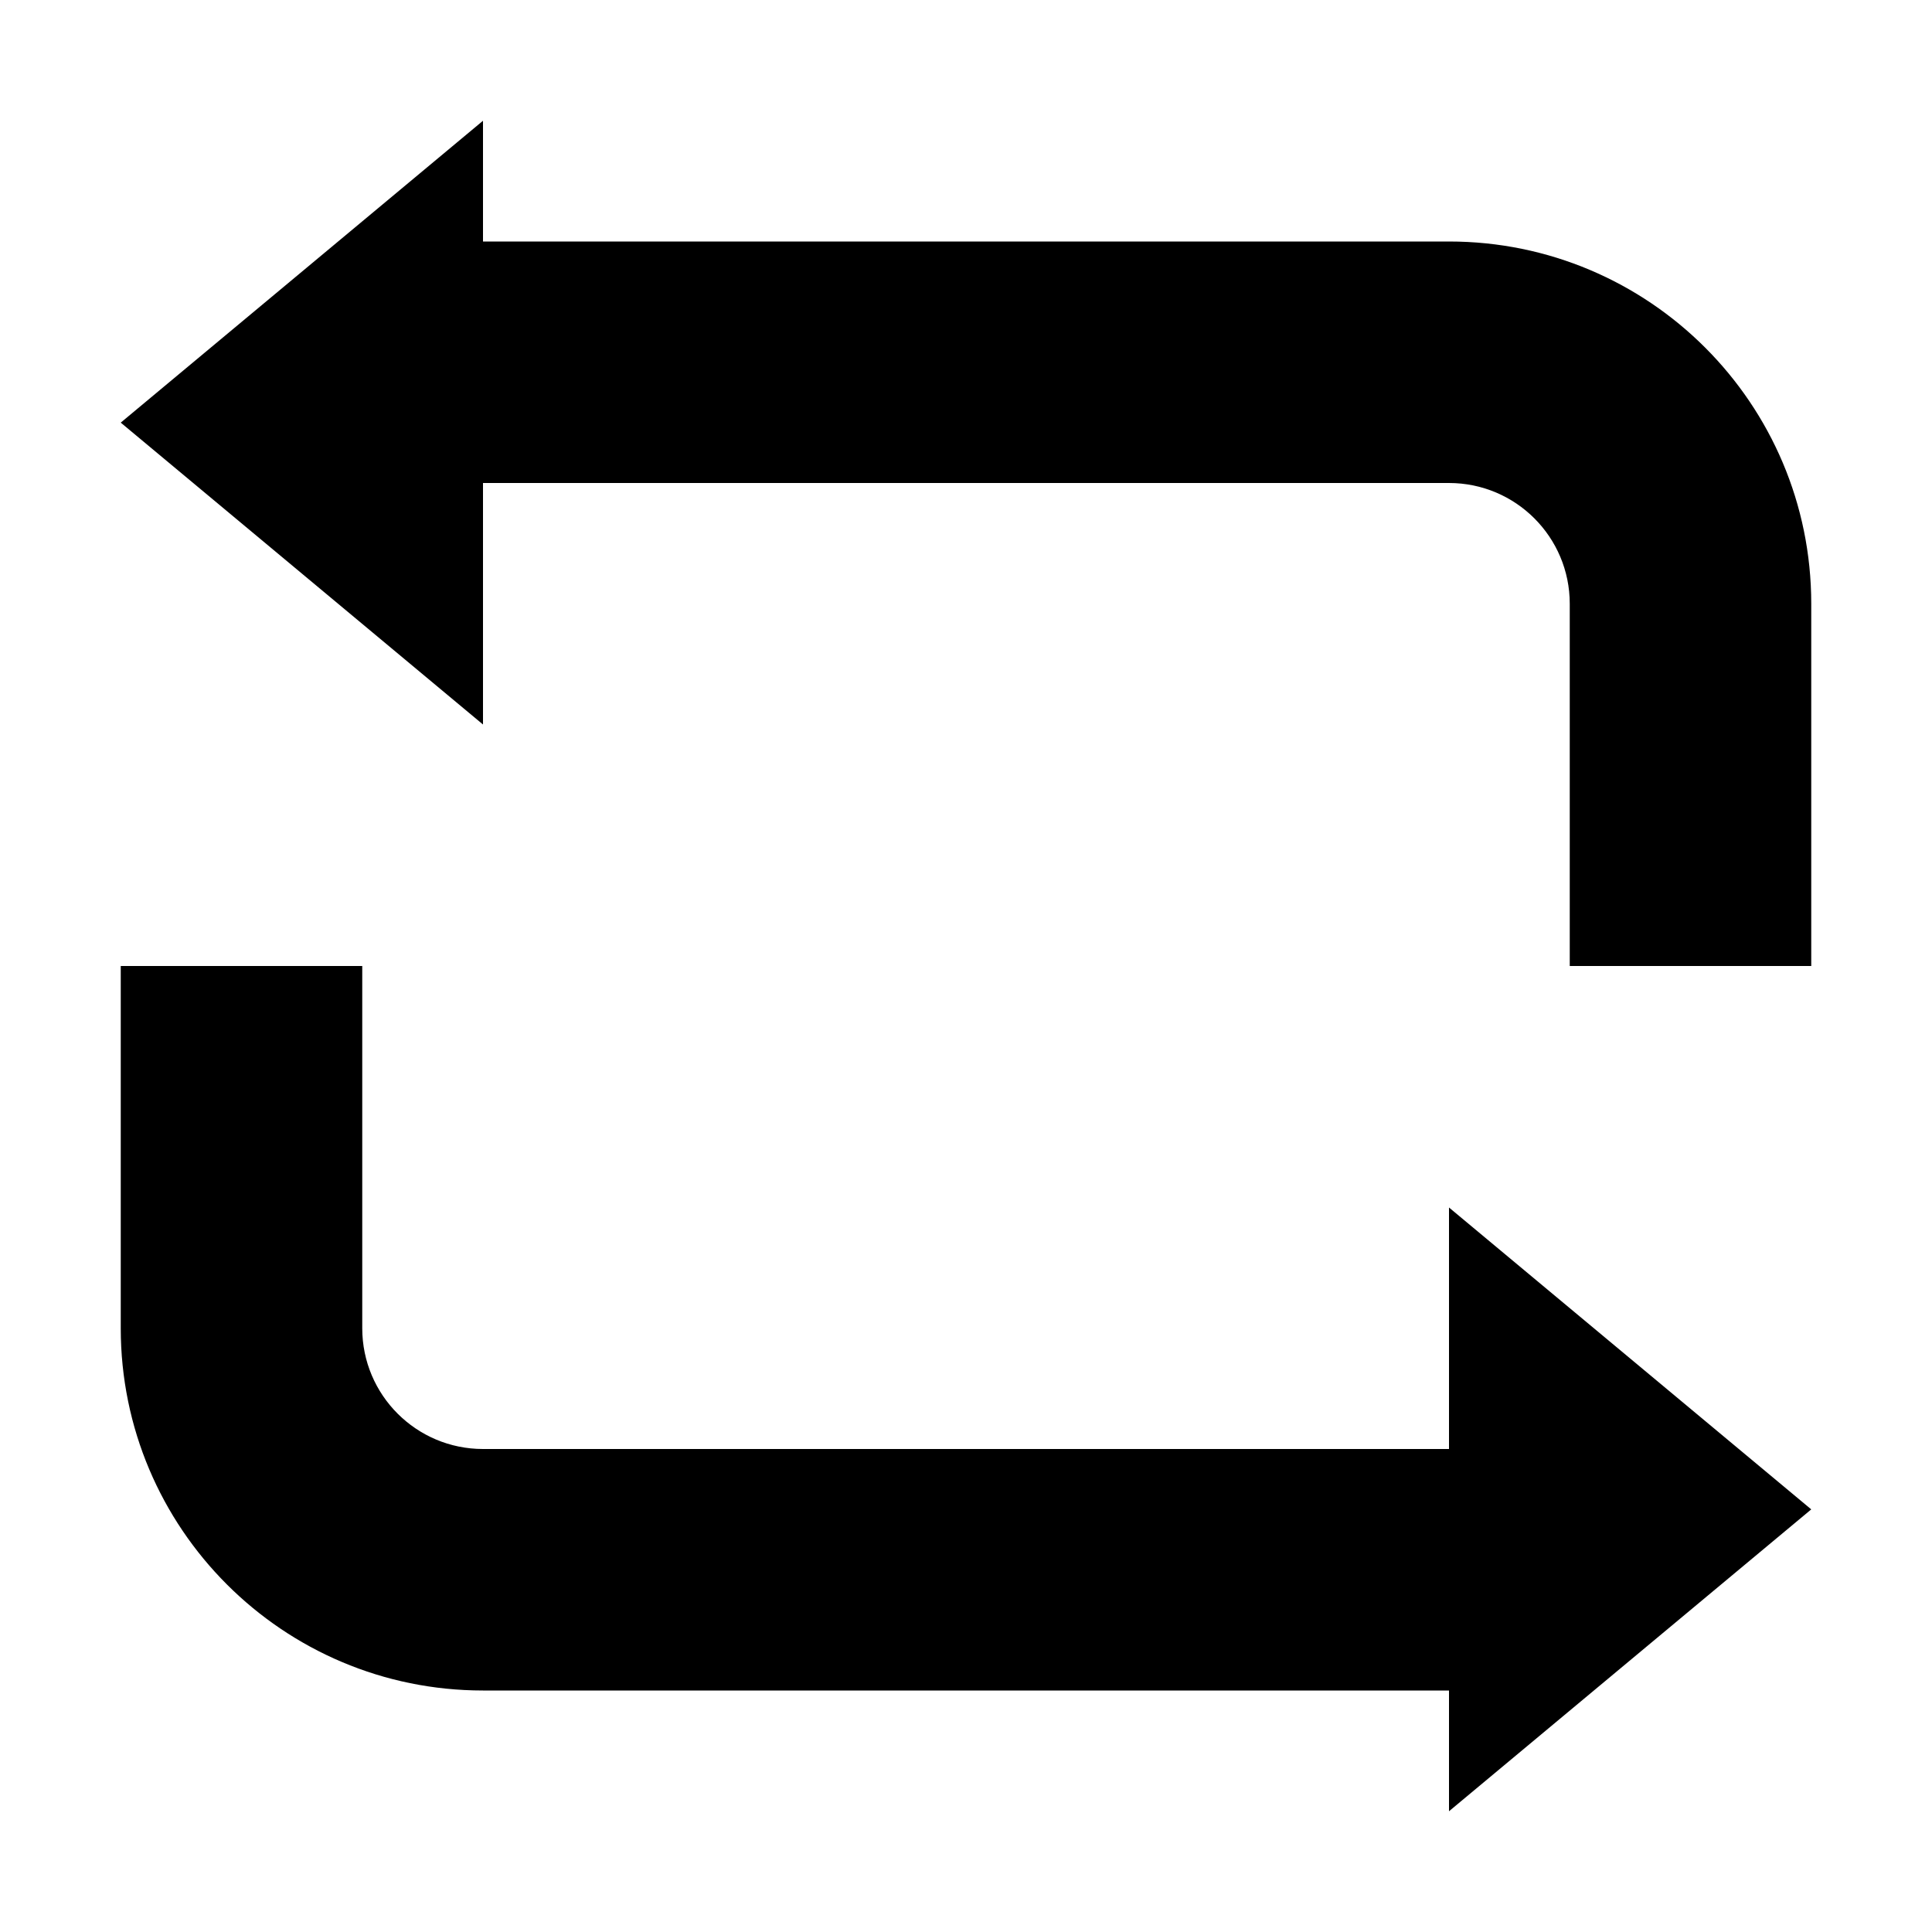
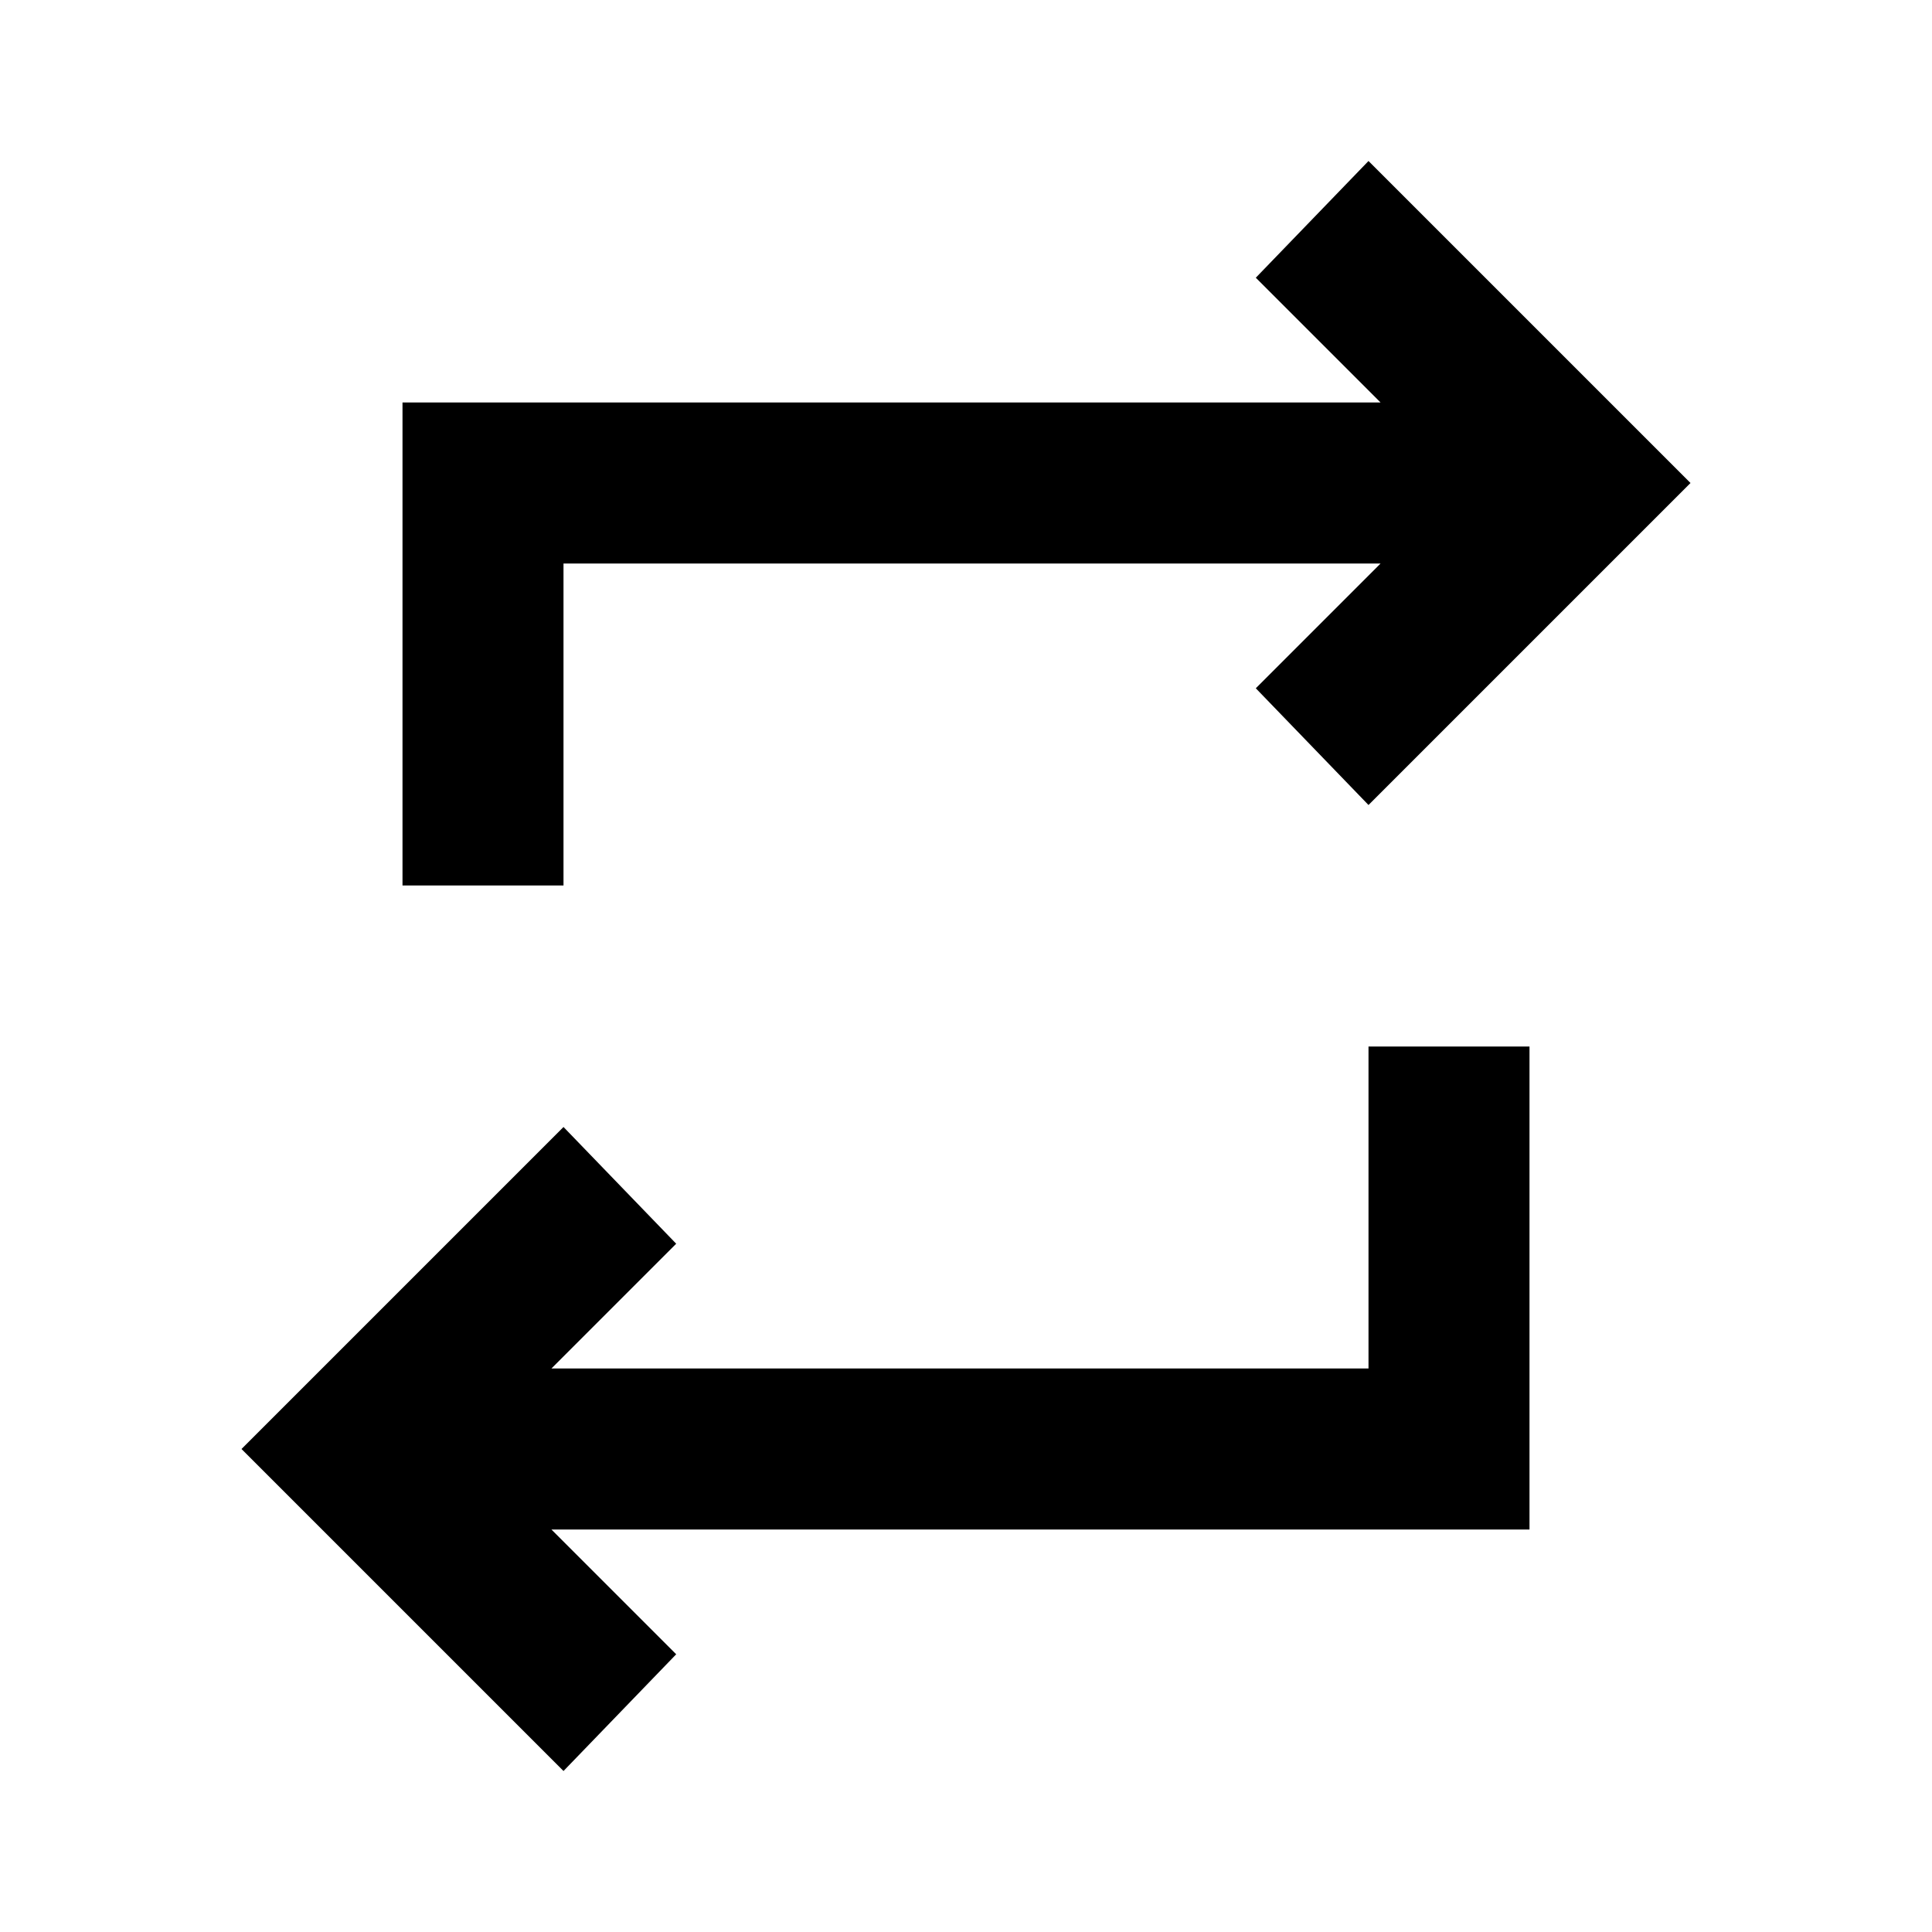
- <svg xmlns="http://www.w3.org/2000/svg" width="16" height="16" viewBox="0 0 16 16">
-   <path d="M4 2h8a3 3 0 0 1 3 3v3h-2V5a1 1 0 0 0-1-1H4v2L1 3.5 4 1zm8 12H4a3 3 0 0 1-3-3V8h2v3a1 1 0 0 0 1 1h8v-2l3 2.5L12 15z" fill="#000" />
+ <svg xmlns="http://www.w3.org/2000/svg" height="24" viewBox="0 -960 960 960" width="24">
+   <path d="M280-80 120-240l160-160 56 58-62 62h406v-160h80v240H274l62 62-56 58Zm-80-440v-240h486l-62-62 56-58 160 160-160 160-56-58 62-62H280v160h-80Z" />
</svg>
